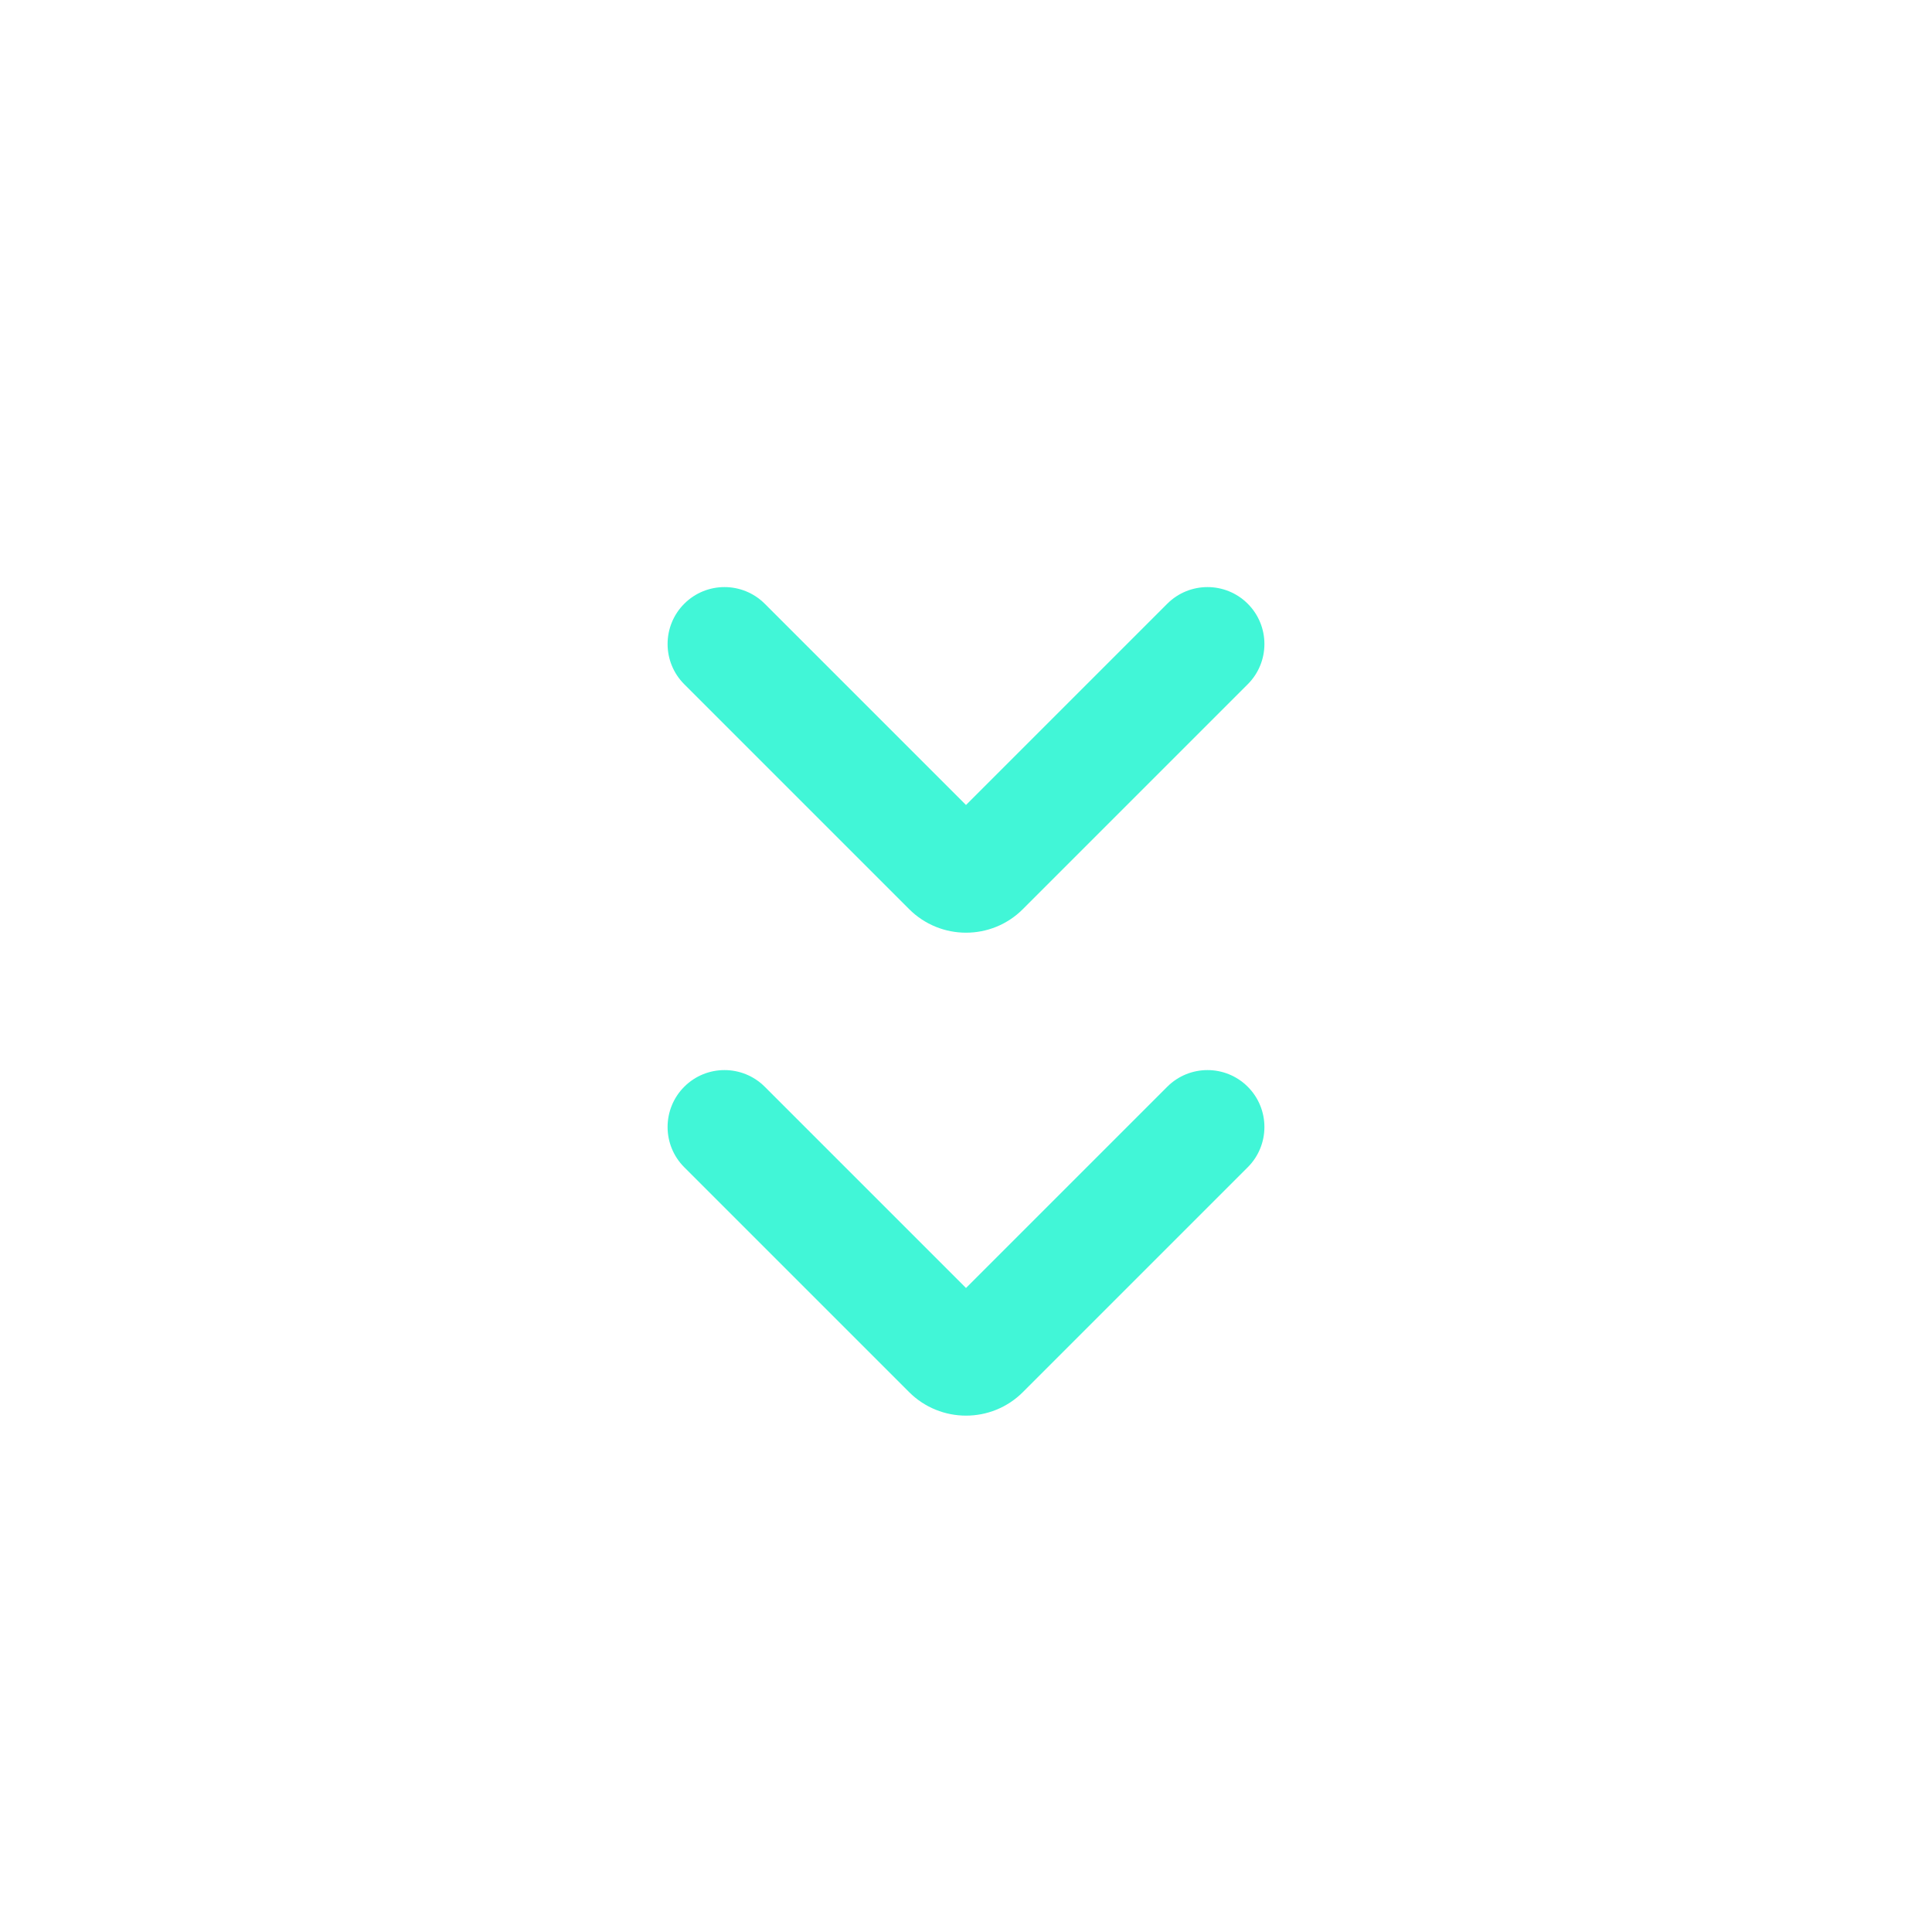
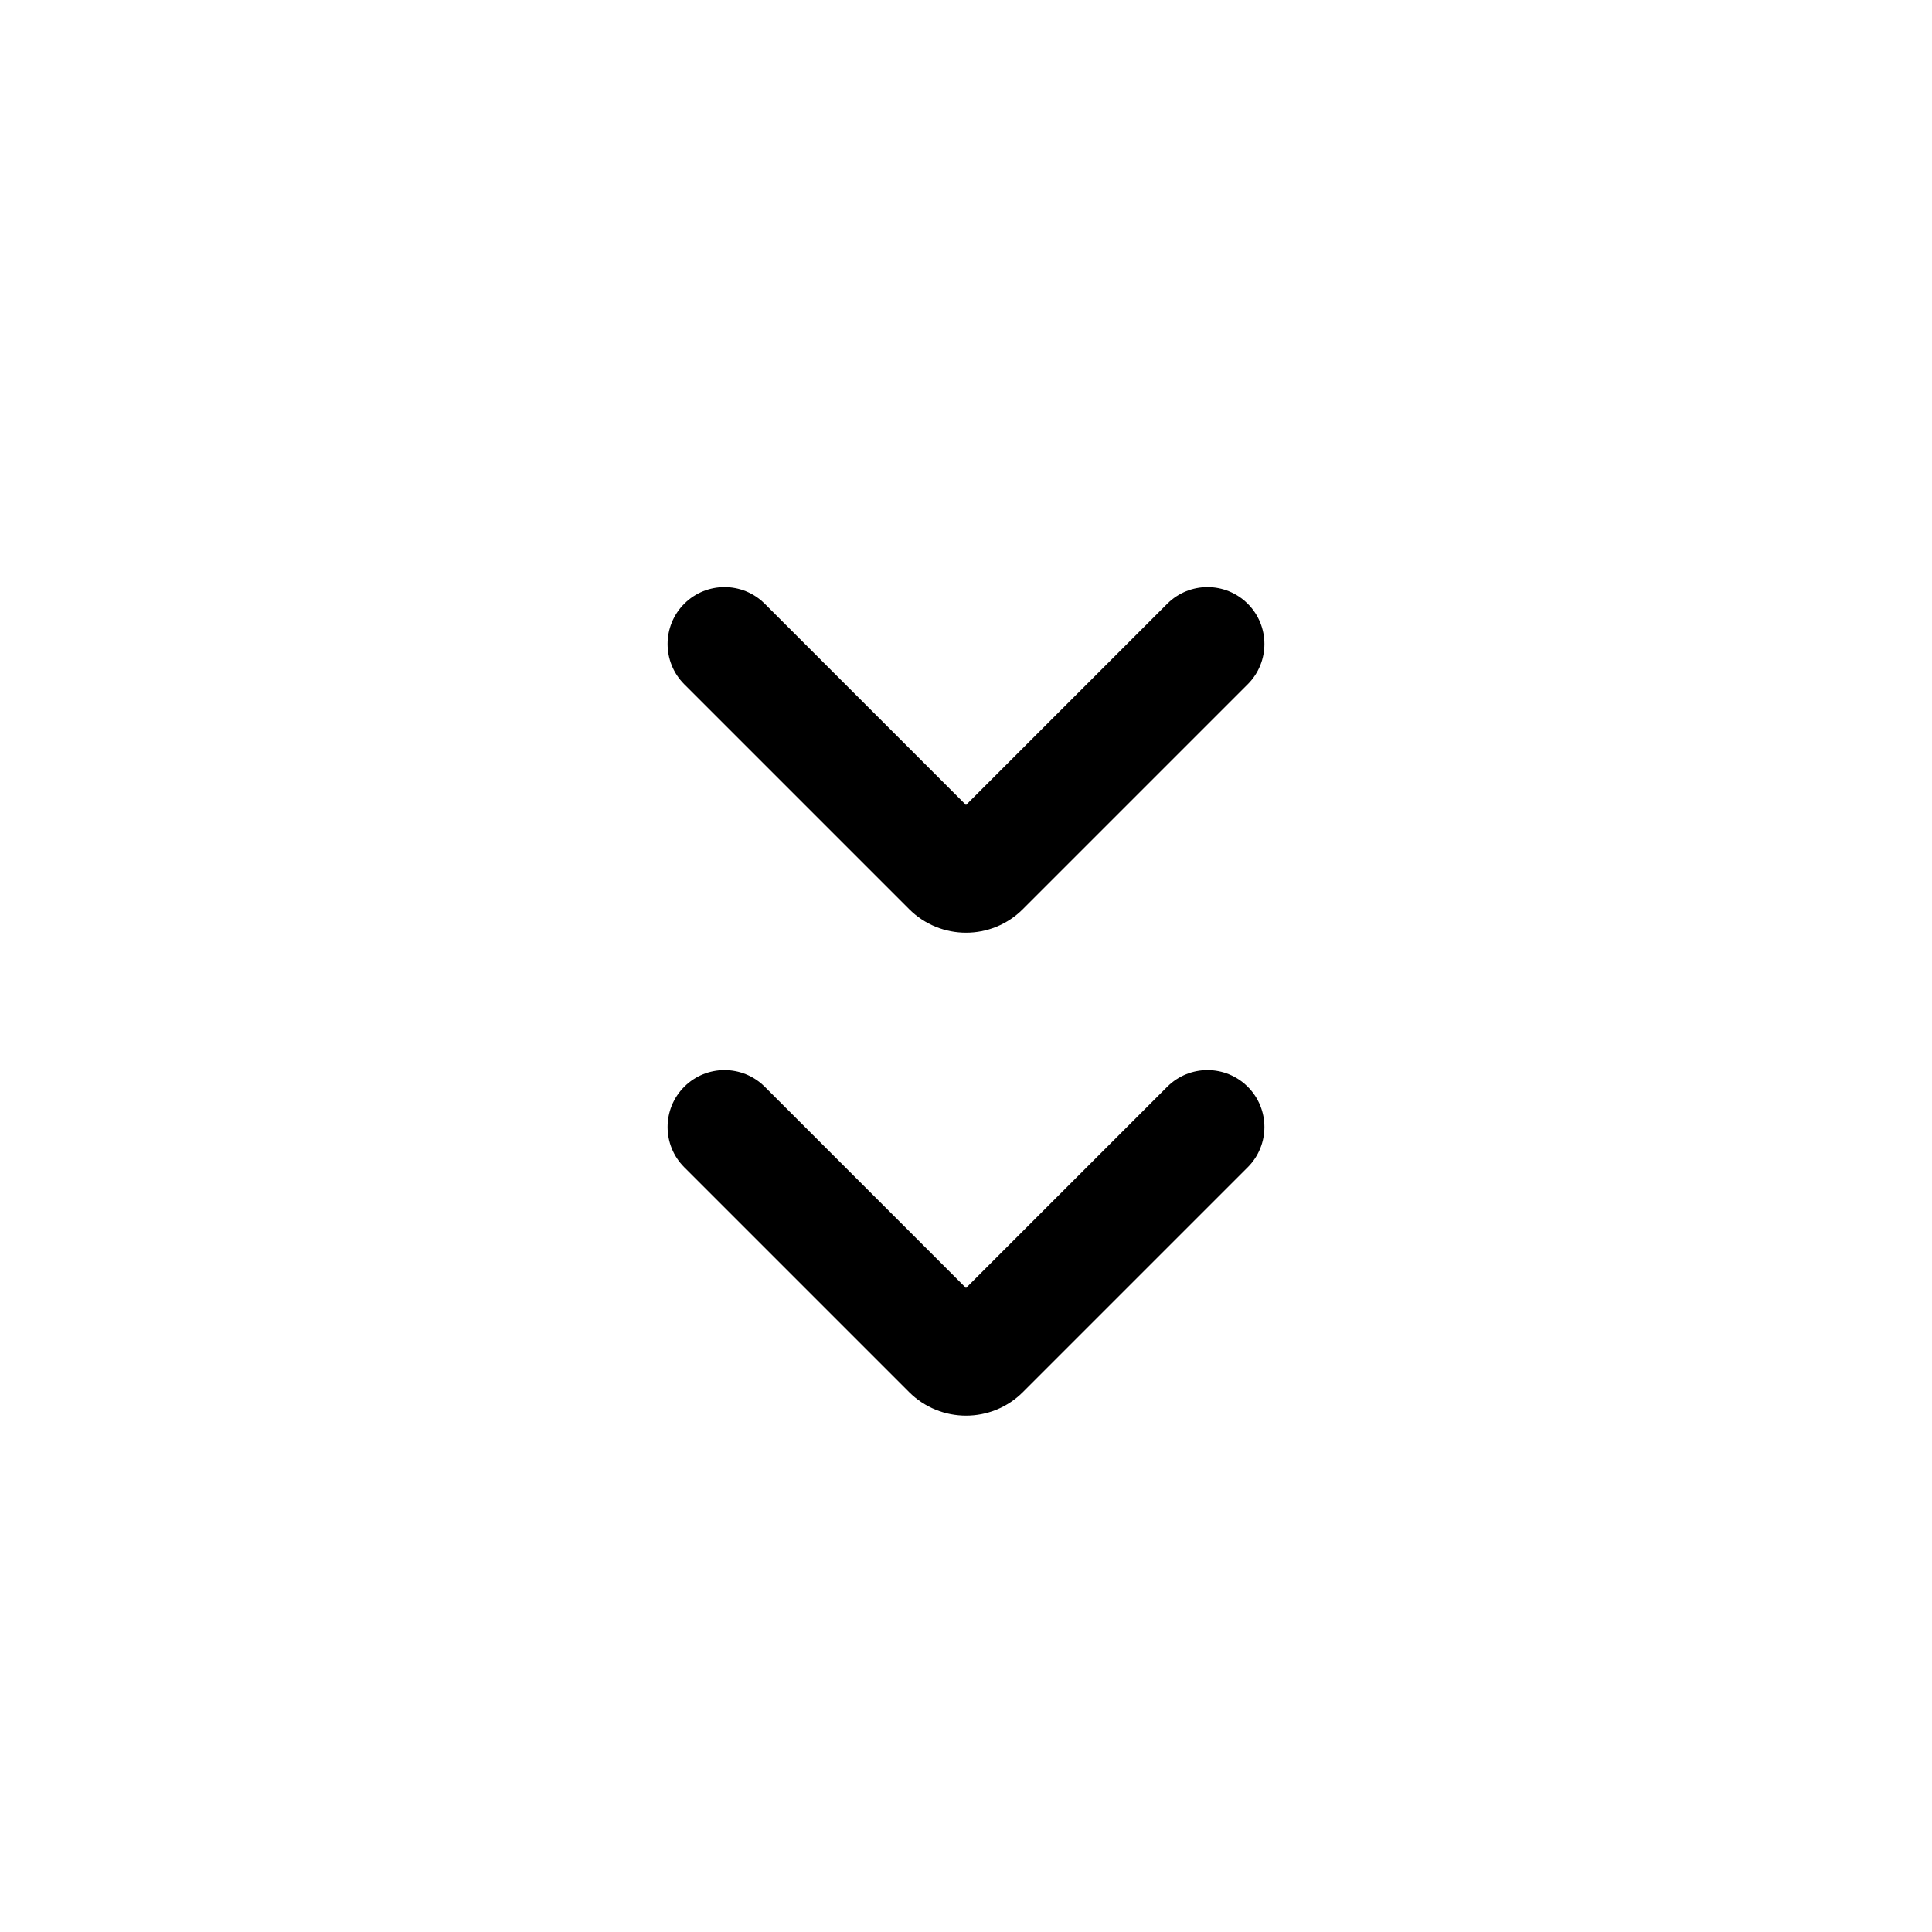
<svg xmlns="http://www.w3.org/2000/svg" width="24" height="24" viewBox="0 0 24 24" fill="none">
-   <path fill-rule="evenodd" clip-rule="evenodd" d="M14.5 7.5L12 10L9.5 7.5C9.224 7.224 8.776 7.224 8.5 7.5C8.224 7.776 8.224 8.224 8.5 8.5L11.293 11.293C11.684 11.684 12.317 11.684 12.707 11.293L15.5 8.5C15.776 8.224 15.776 7.776 15.5 7.5C15.224 7.224 14.776 7.224 14.5 7.5ZM14.5 13.5L12 16L9.5 13.5C9.224 13.224 8.776 13.224 8.5 13.5C8.224 13.776 8.224 14.224 8.5 14.5L11.293 17.293C11.684 17.683 12.317 17.683 12.707 17.293L15.5 14.5C15.776 14.224 15.776 13.776 15.5 13.5C15.224 13.224 14.776 13.224 14.5 13.5Z" fill="#41F6D7" />
+   <path fill-rule="evenodd" clip-rule="evenodd" d="M14.5 7.5L12 10L9.5 7.5C9.224 7.224 8.776 7.224 8.5 7.5C8.224 7.776 8.224 8.224 8.5 8.5L11.293 11.293C11.684 11.684 12.317 11.684 12.707 11.293L15.5 8.5C15.776 8.224 15.776 7.776 15.5 7.5C15.224 7.224 14.776 7.224 14.5 7.5ZM14.5 13.5L12 16L9.5 13.5C9.224 13.224 8.776 13.224 8.5 13.5C8.224 13.776 8.224 14.224 8.5 14.5L11.293 17.293C11.684 17.683 12.317 17.683 12.707 17.293L15.5 14.5C15.776 14.224 15.776 13.776 15.5 13.5C15.224 13.224 14.776 13.224 14.5 13.5Z" fill="currentColor" />
</svg>
